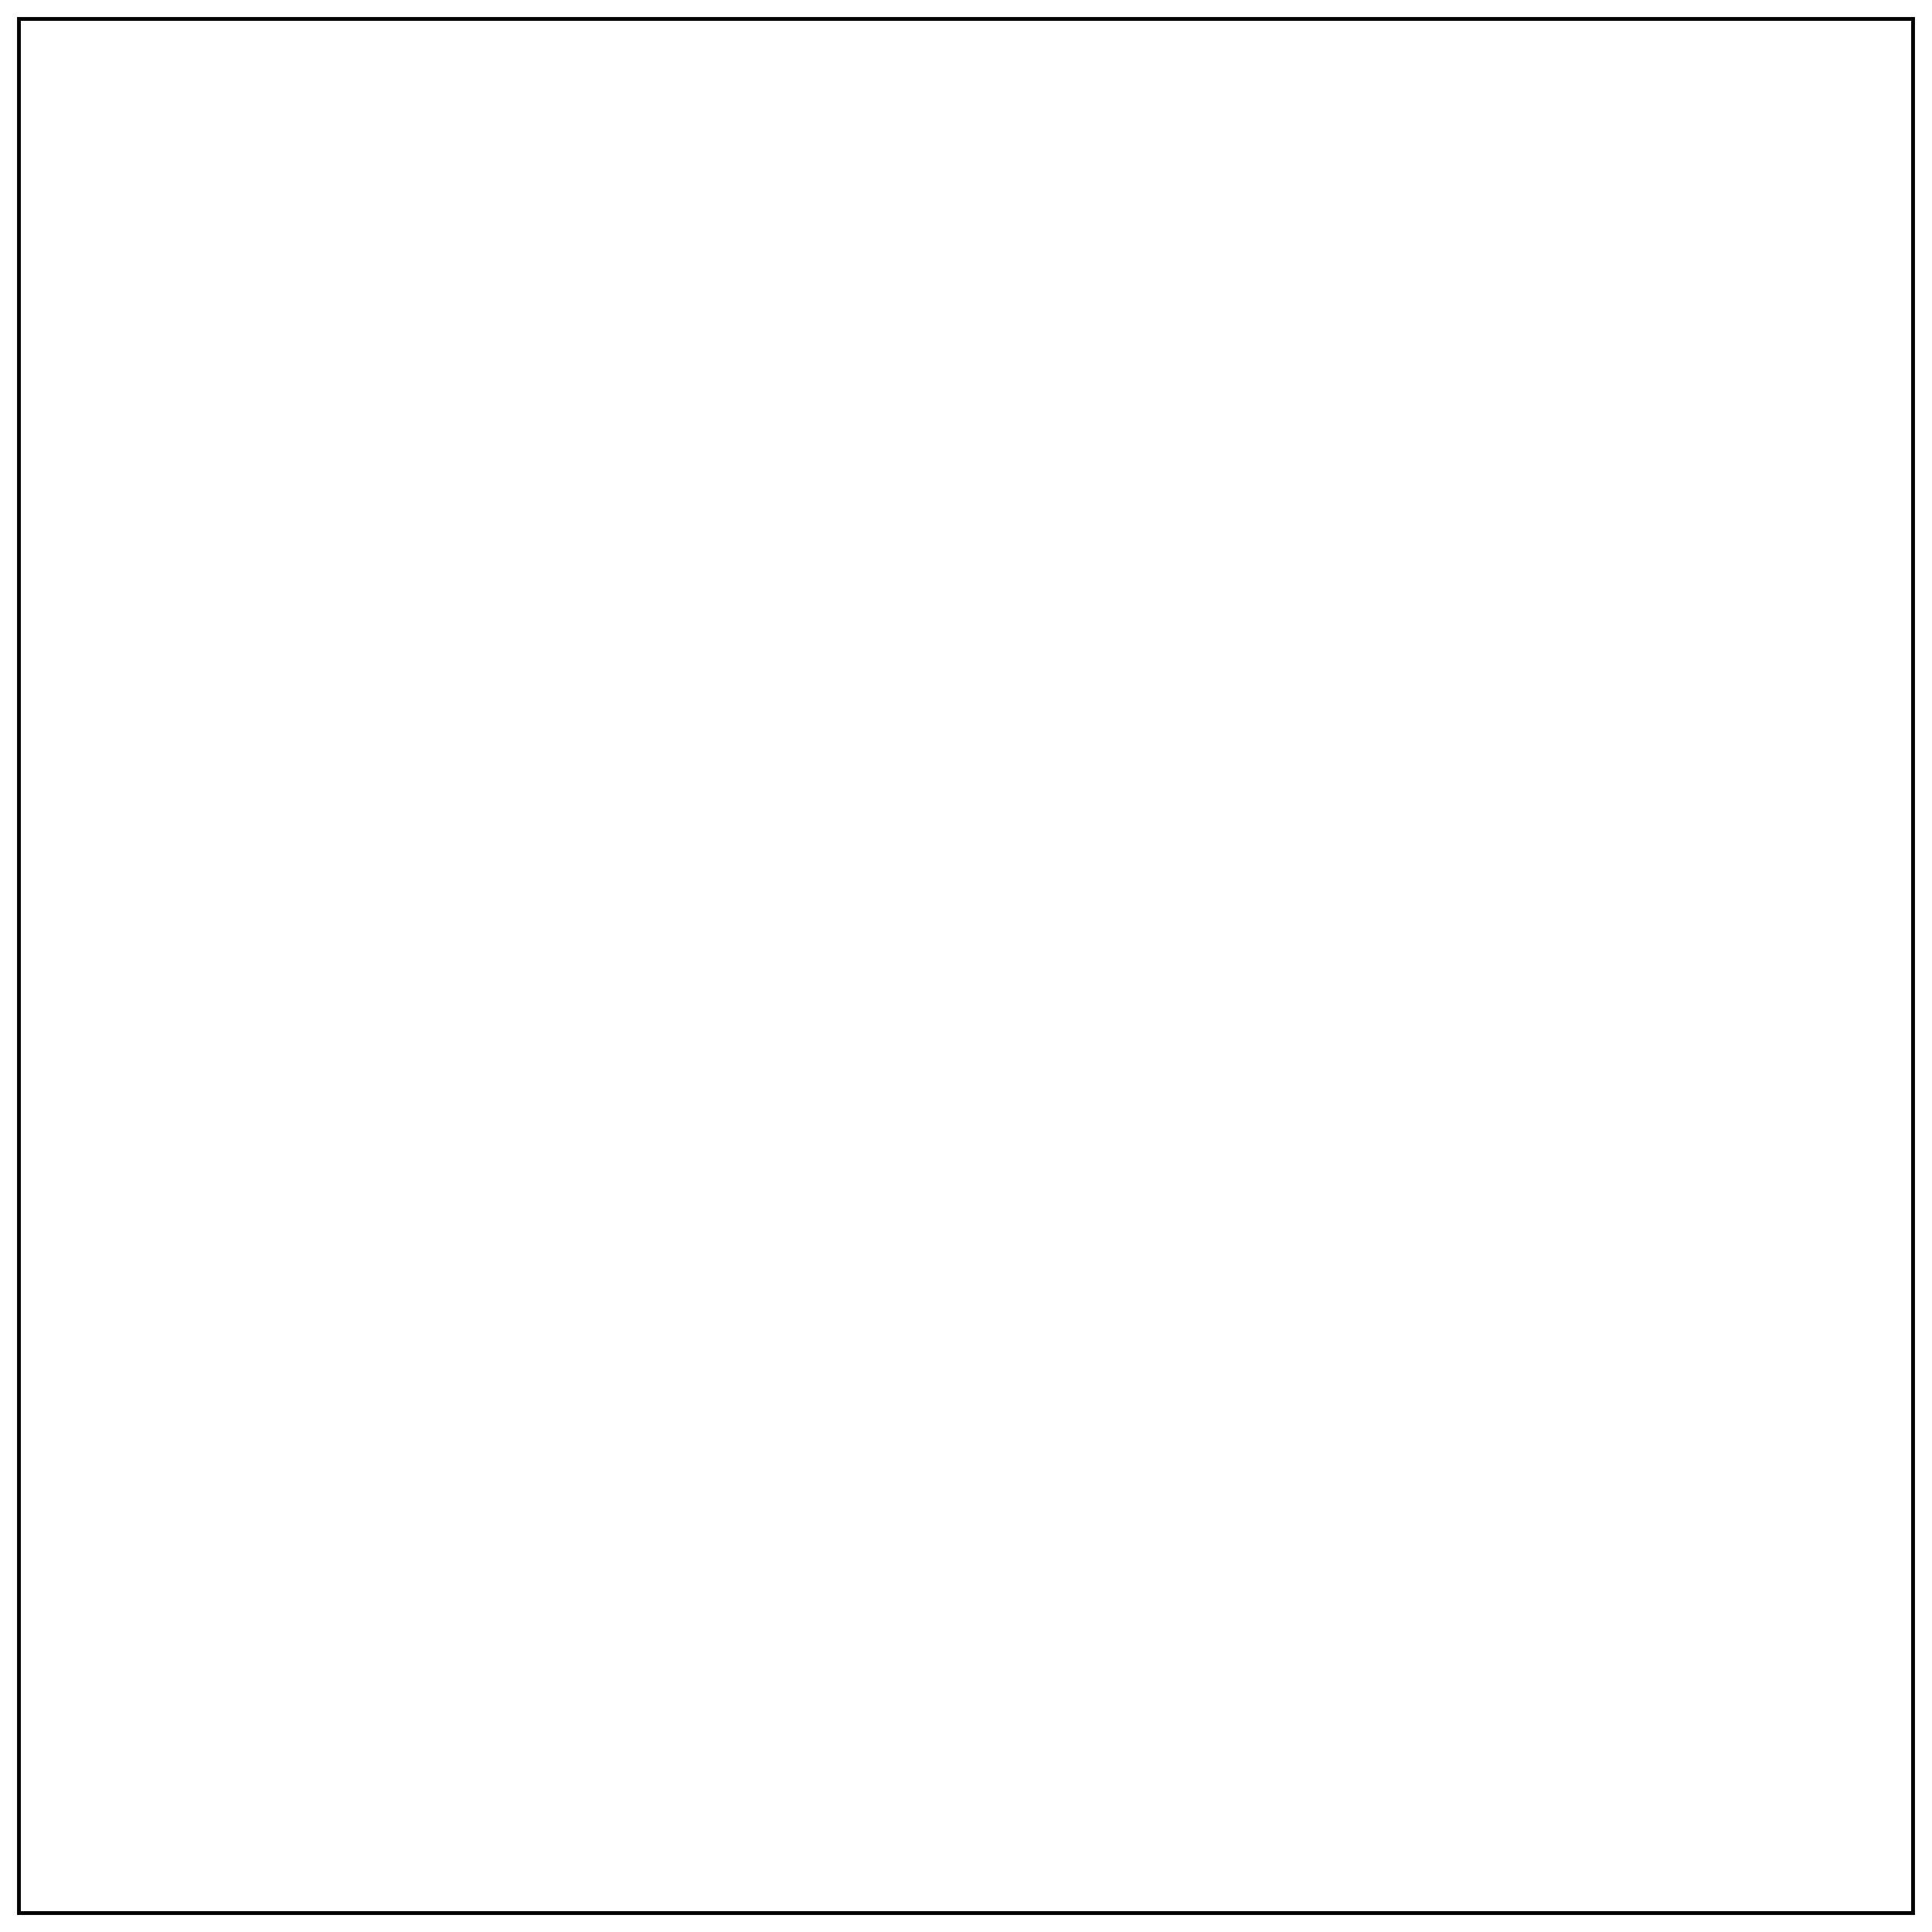
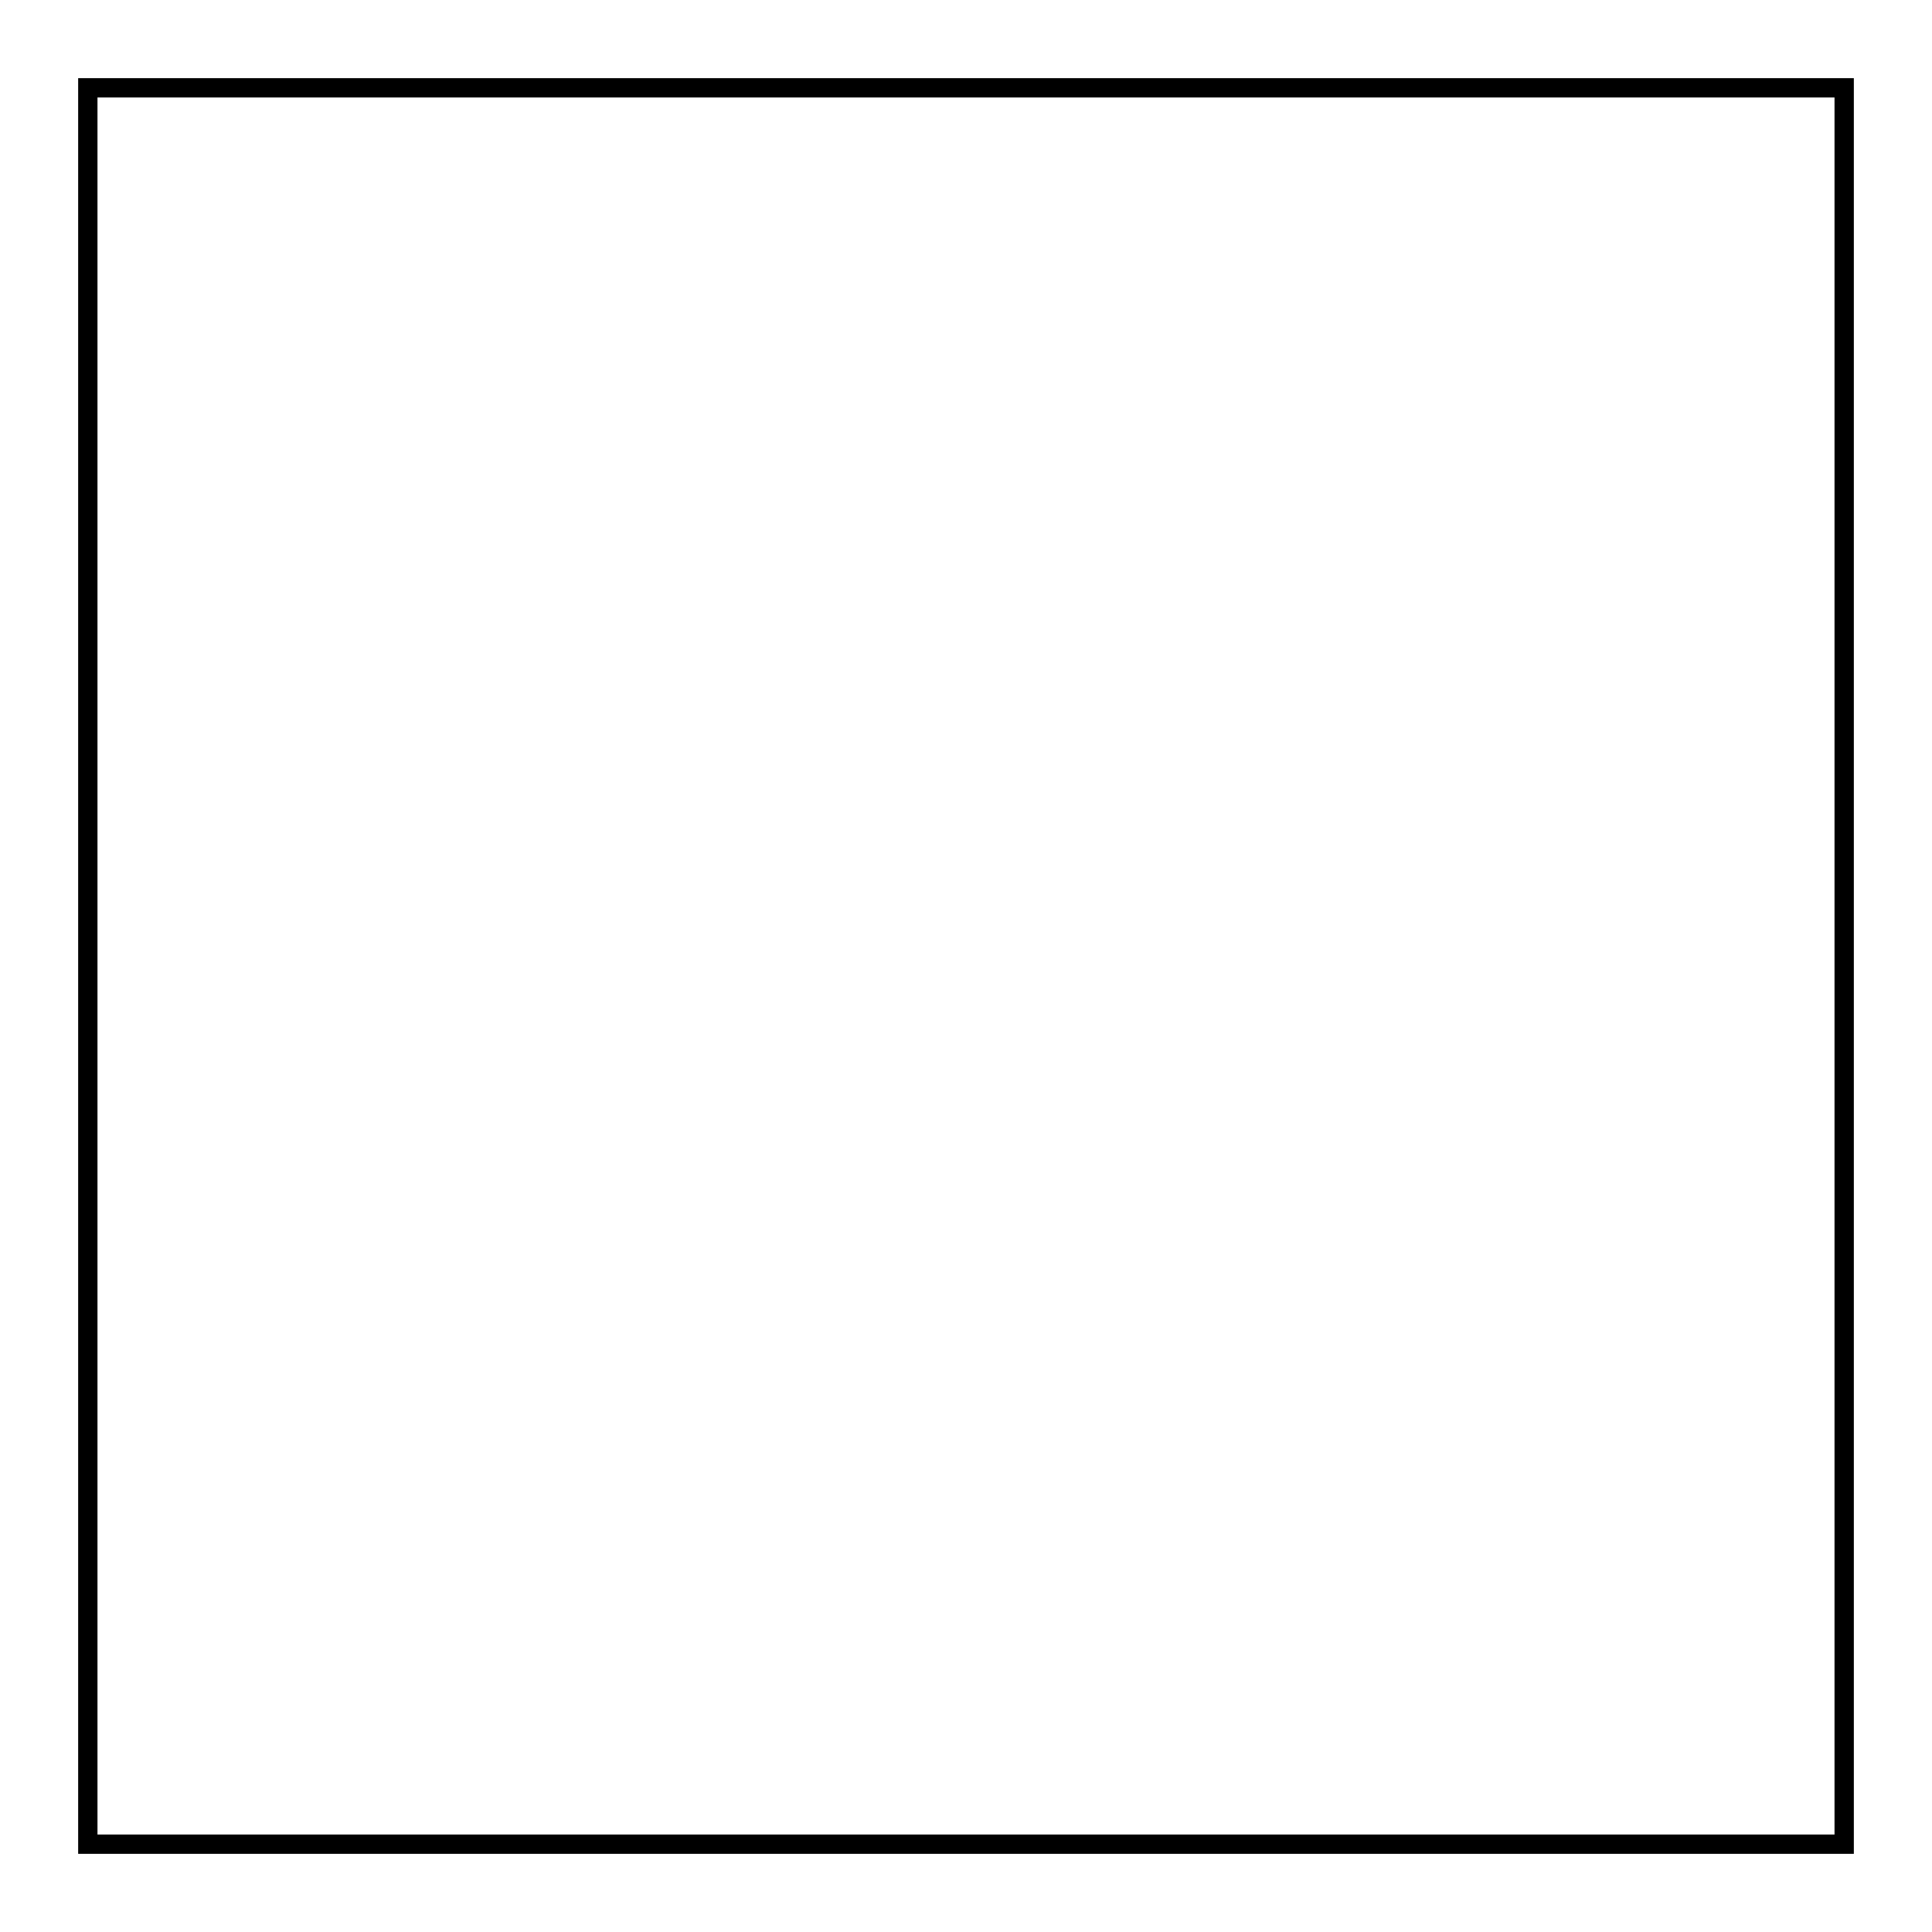
- <svg xmlns="http://www.w3.org/2000/svg" version="1.1" id="Layer_1" x="0px" y="0px" width="510px" height="510px" viewBox="0 0 510 510" enable-background="new 0 0 510 510" xml:space="preserve">
-   <rect x="5" y="5" fill="none" stroke="#000000" vector-effect="non-scaling-stroke" stroke-width="1px" stroke-miterlimit="10" width="500" height="500" />
+ <svg xmlns="http://www.w3.org/2000/svg" version="1.1" id="Layer_1" x="0px" y="0px" width="100px" height="100" viewBox="0 0 110 110" enable-background="new 0 0 110 110" xml:space="preserve">
+   <rect x="5" y="5" fill="none" stroke="#000000" vector-effect="non-scaling-stroke" stroke-width="1px" stroke-miterlimit="10" width="100" height="100" />
</svg>
